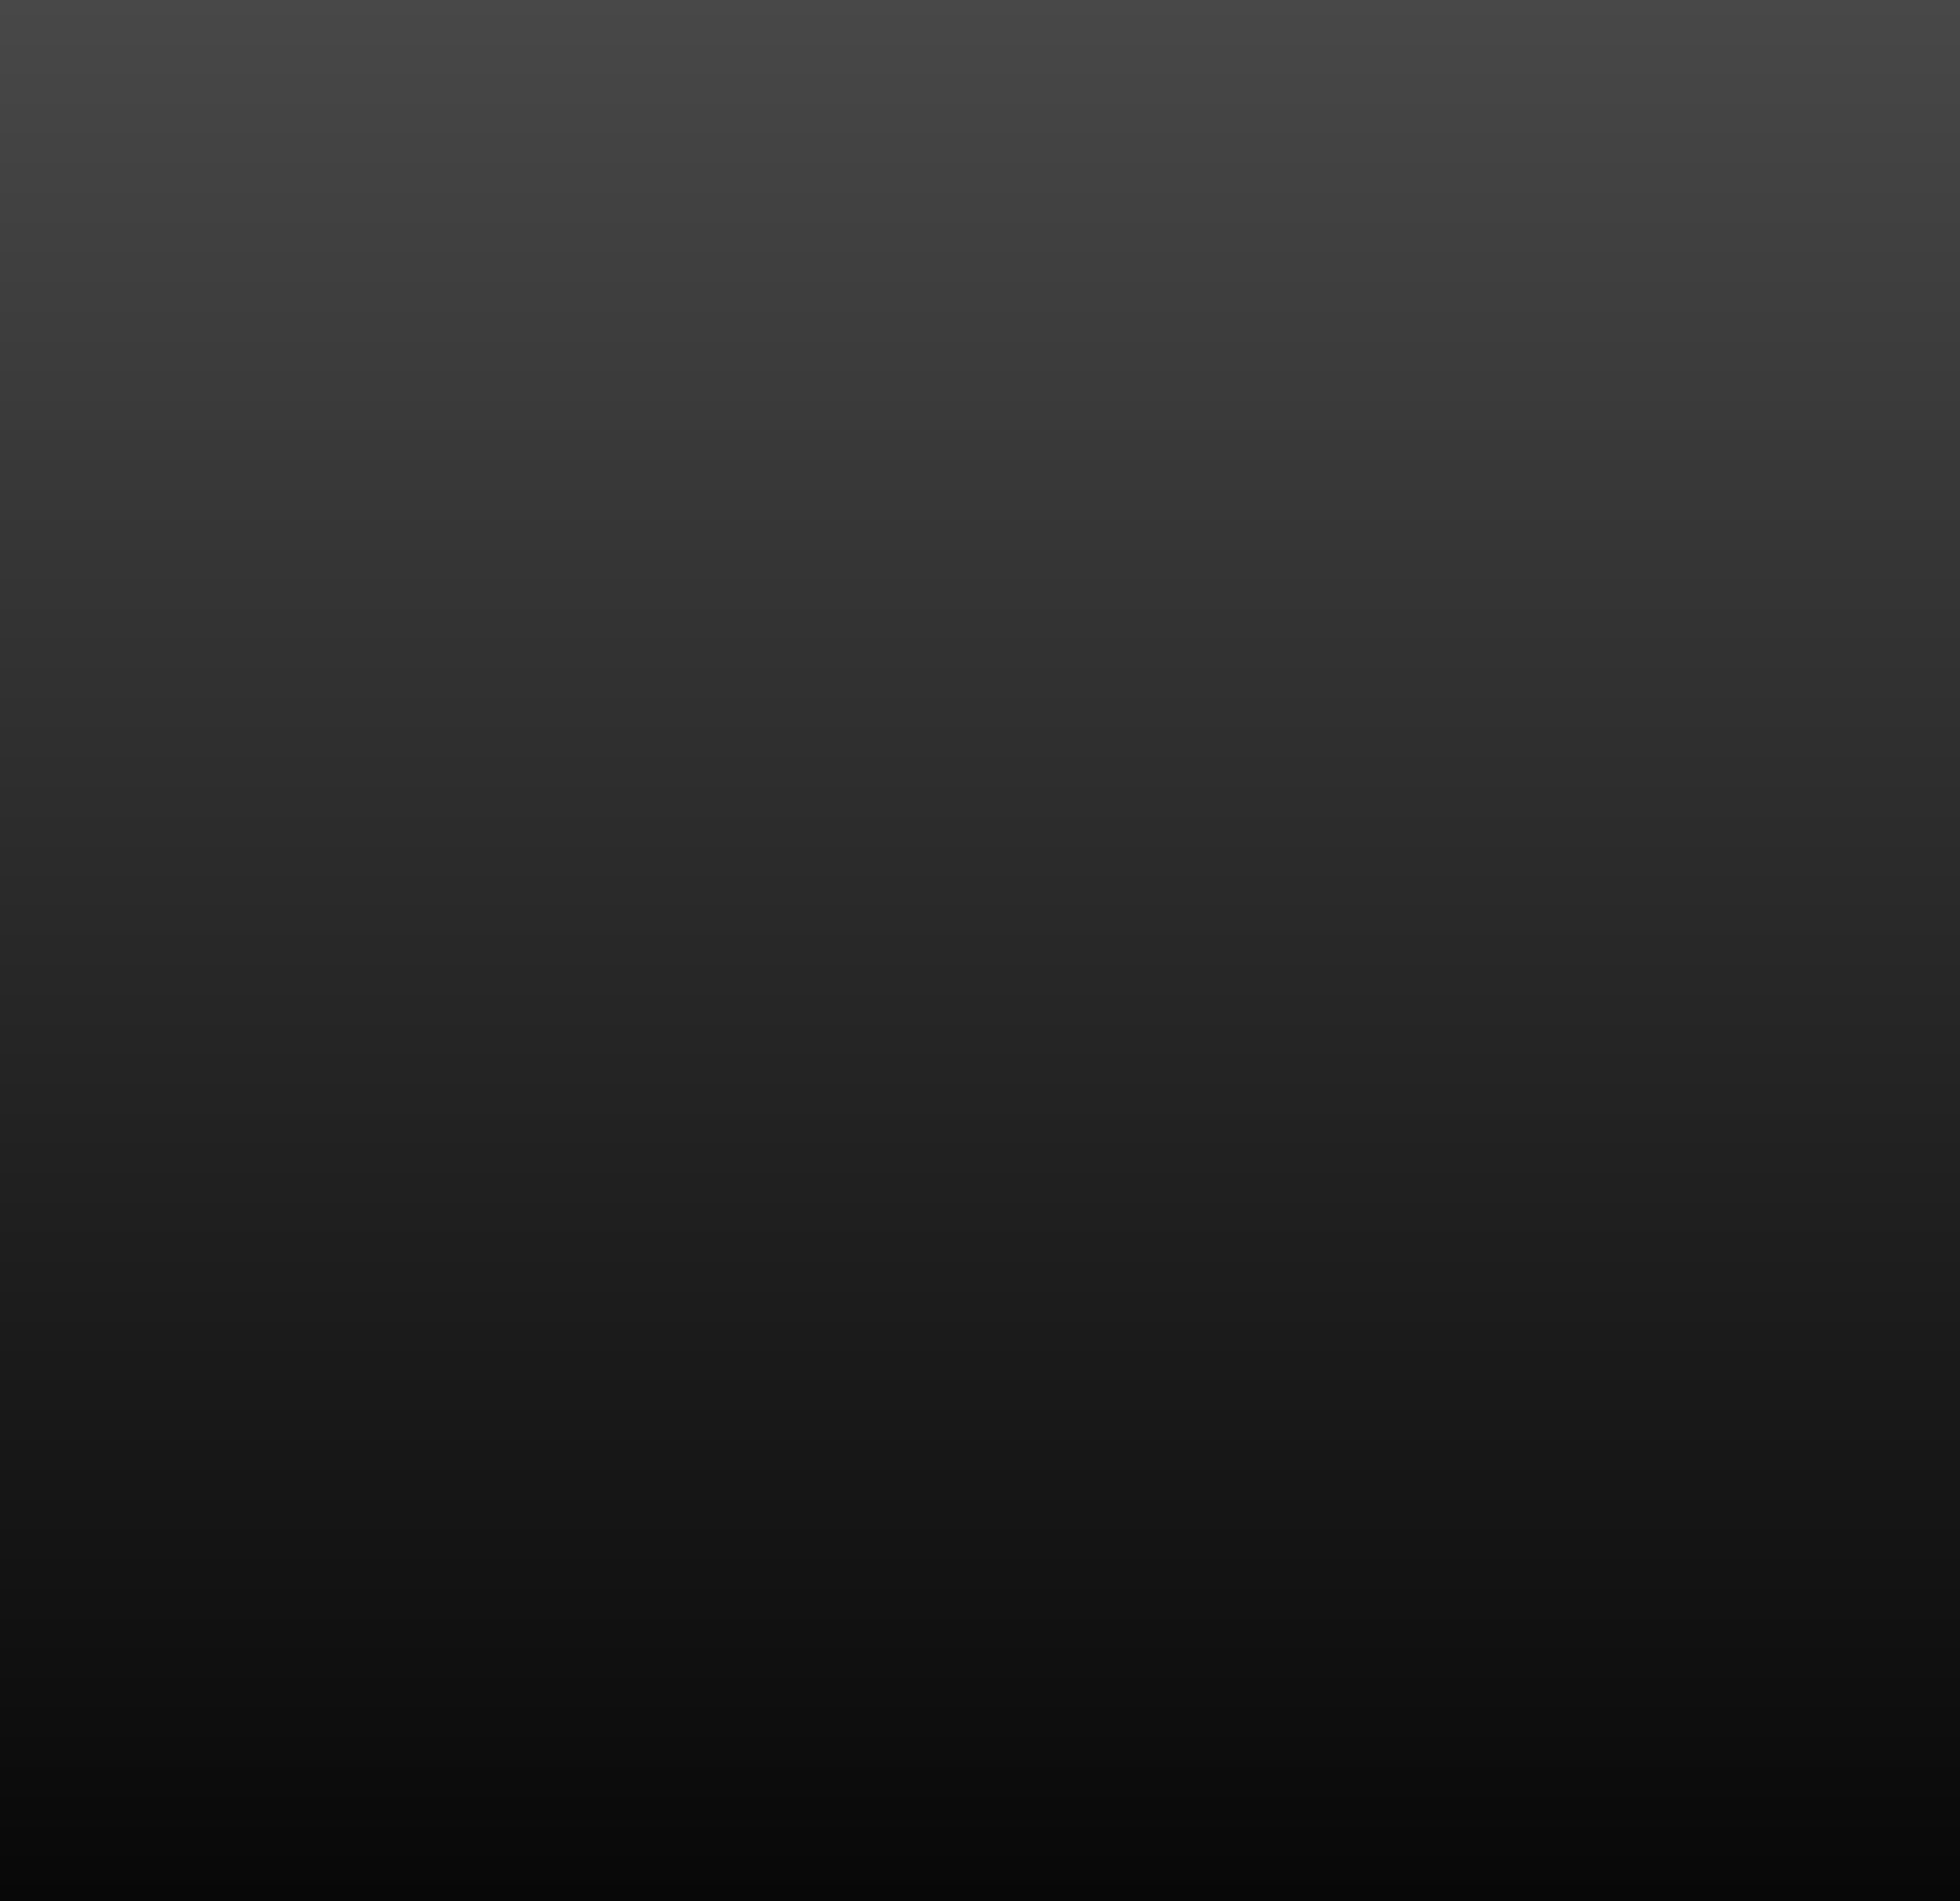
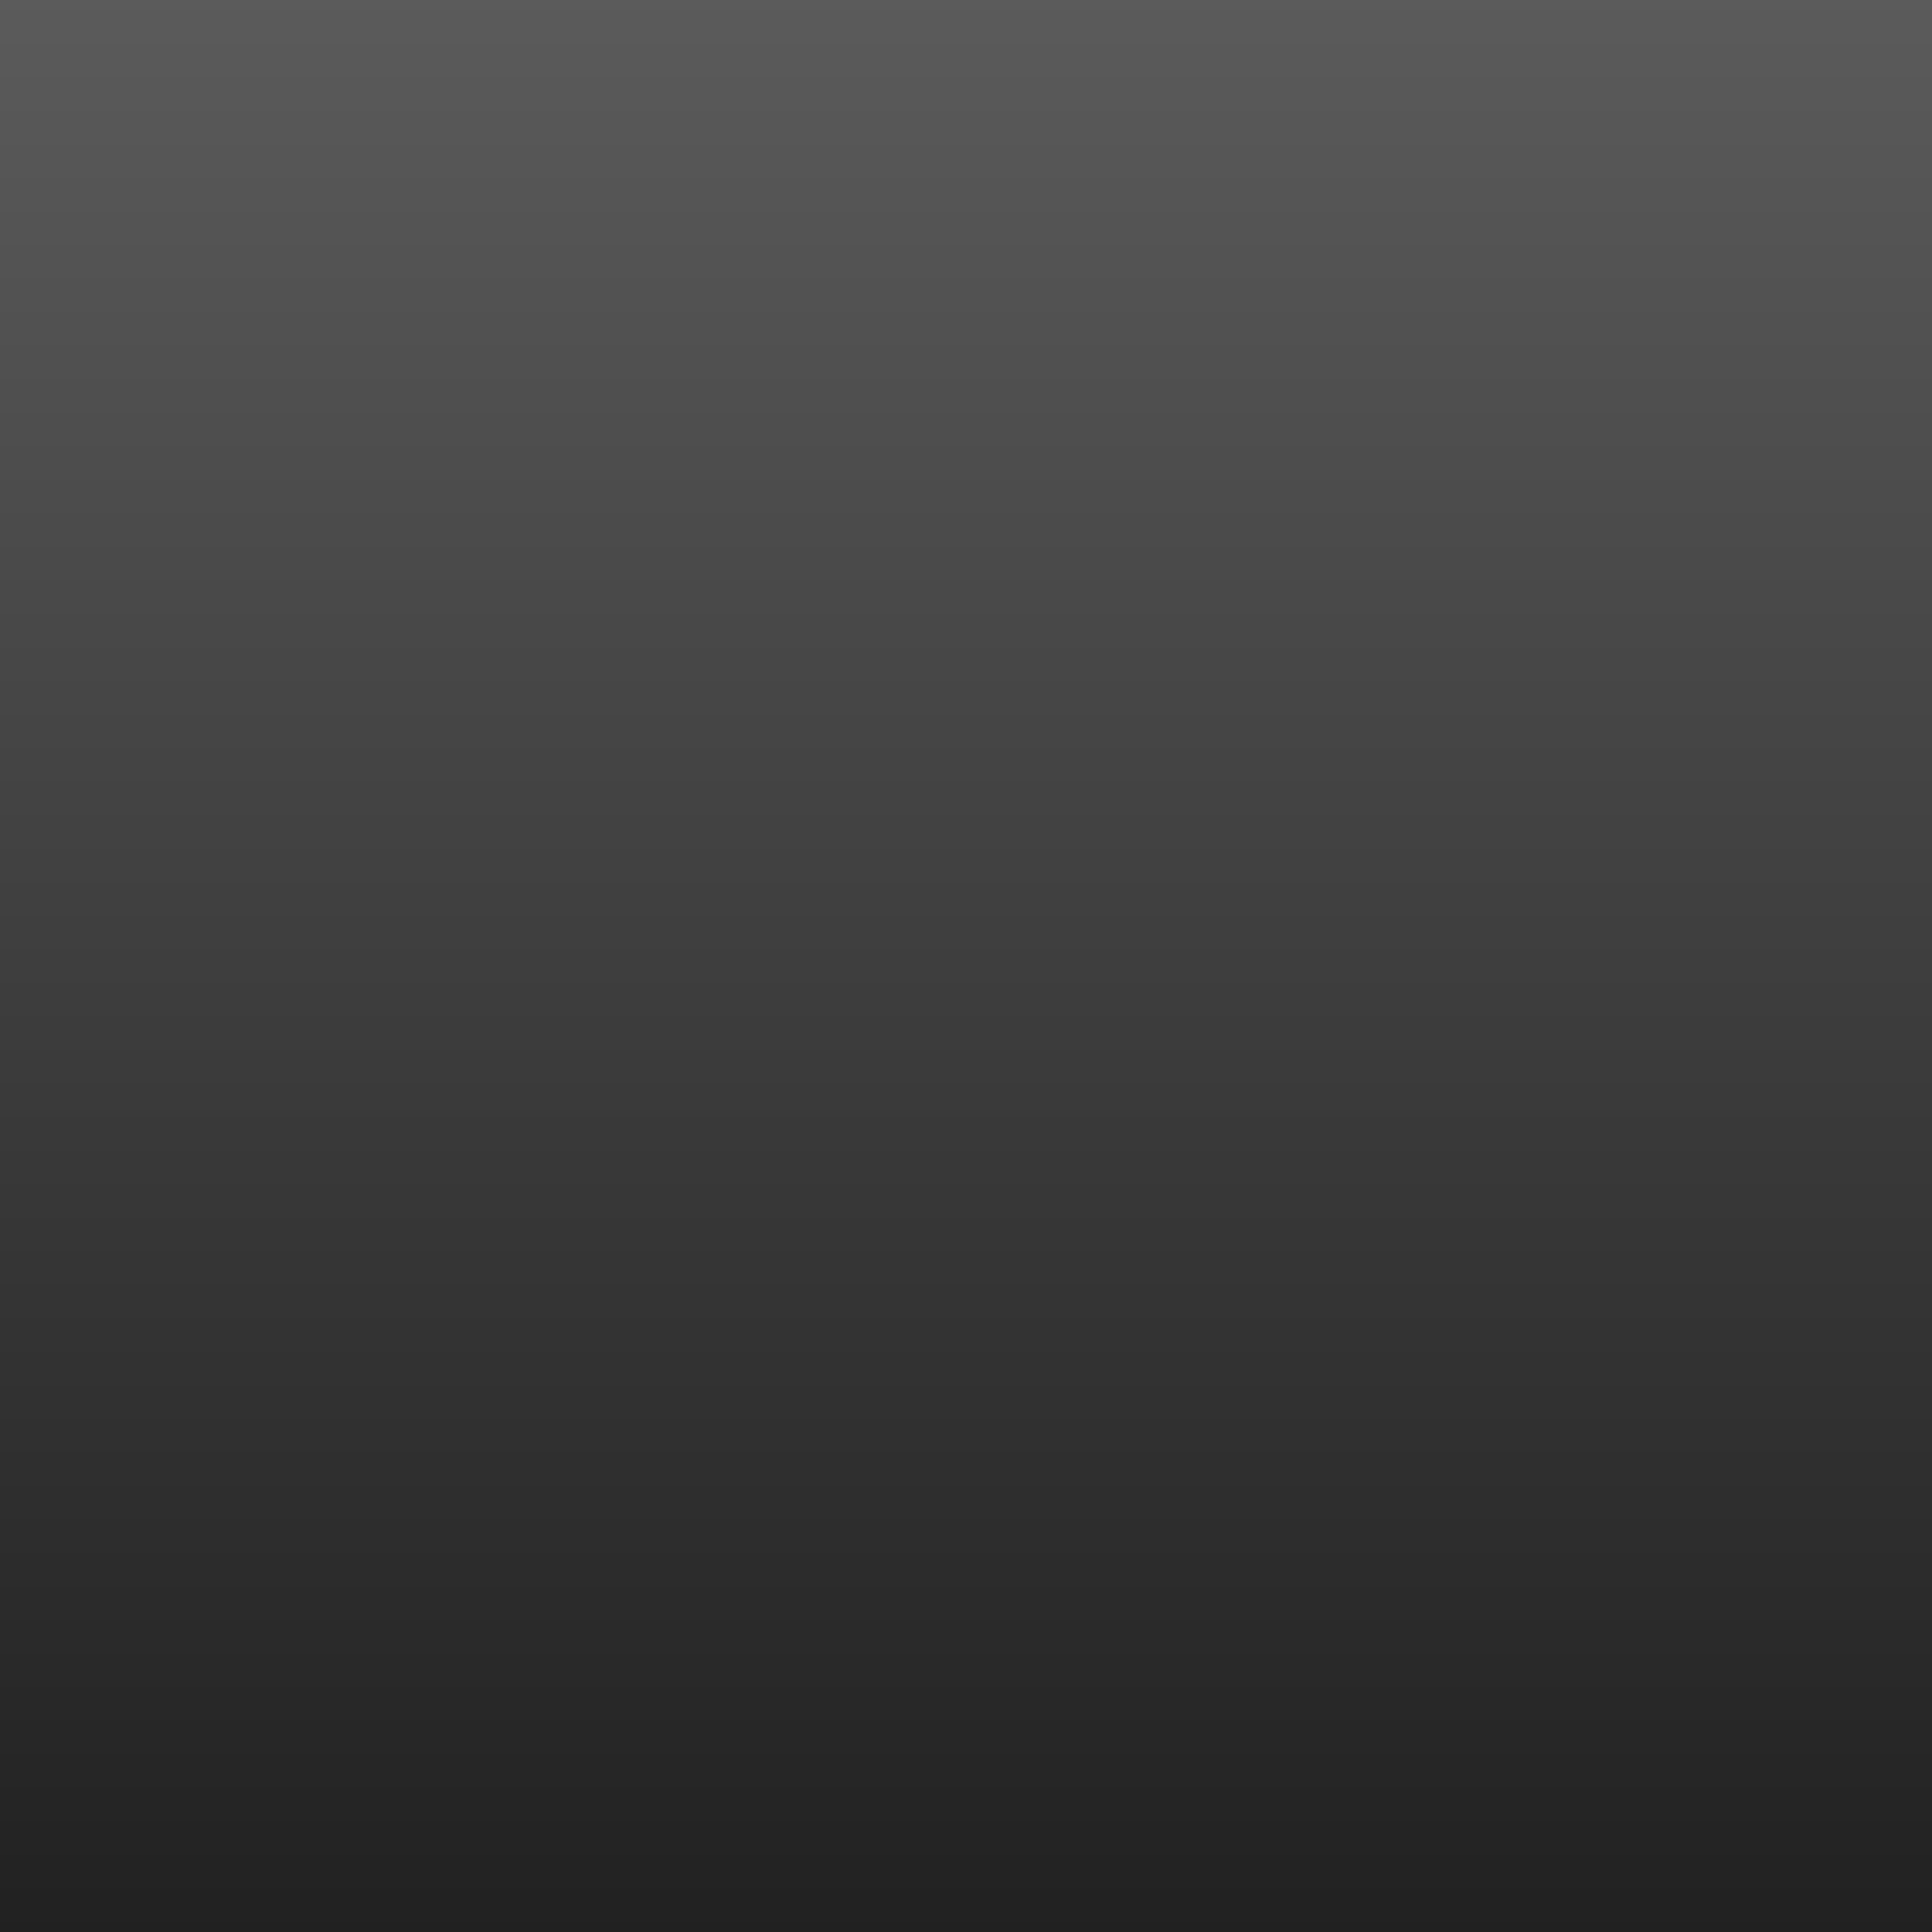
- <svg xmlns="http://www.w3.org/2000/svg" xmlns:xlink="http://www.w3.org/1999/xlink" contentScriptType="text/ecmascript" zoomAndPan="magnify" baseProfile="tiny" contentStyleType="text/css" version="1.1" width="33px" preserveAspectRatio="xMidYMid meet" viewBox="3 4 33 32" height="32px" x="0px" y="0px">
+ <svg xmlns="http://www.w3.org/2000/svg" xmlns:xlink="http://www.w3.org/1999/xlink" contentScriptType="text/ecmascript" zoomAndPan="magnify" baseProfile="tiny" contentStyleType="text/css" version="1.1" width="32px" preserveAspectRatio="xMidYMid meet" viewBox="4 4 32 32" height="32px" x="0px" y="0px">
  <linearGradient x1="20" y1="0" x2="20" gradientUnits="userSpaceOnUse" y2="40.001" xlink:type="simple" xlink:actuate="onLoad" id="SVGID_1_" xlink:show="other">
    <stop stop-color="#505050" offset="0" />
    <stop stop-color="#000000" offset="1" />
  </linearGradient>
-   <rect width="40" fill="url(#SVGID_1_)" height="40" />
-   <rect width="3.979" fill="none" y="35.994" height="4.006" />
-   <rect x="3.979" width="32.021" fill="none" y="35.994" height="4.006" />
-   <rect width="3.979" fill="none" y="3.974" height="32.021" />
-   <rect x="3.979" width="32.021" fill="none" y="3.974" height="32.021" />
+   <rect width="40" fill="url(#SVGID_1_)" height="40" fill-opacity="0.9" stroke-opacity="0.9" />
+   <rect x="4" width="32" fill="none" y="4" height="32" />
</svg>
